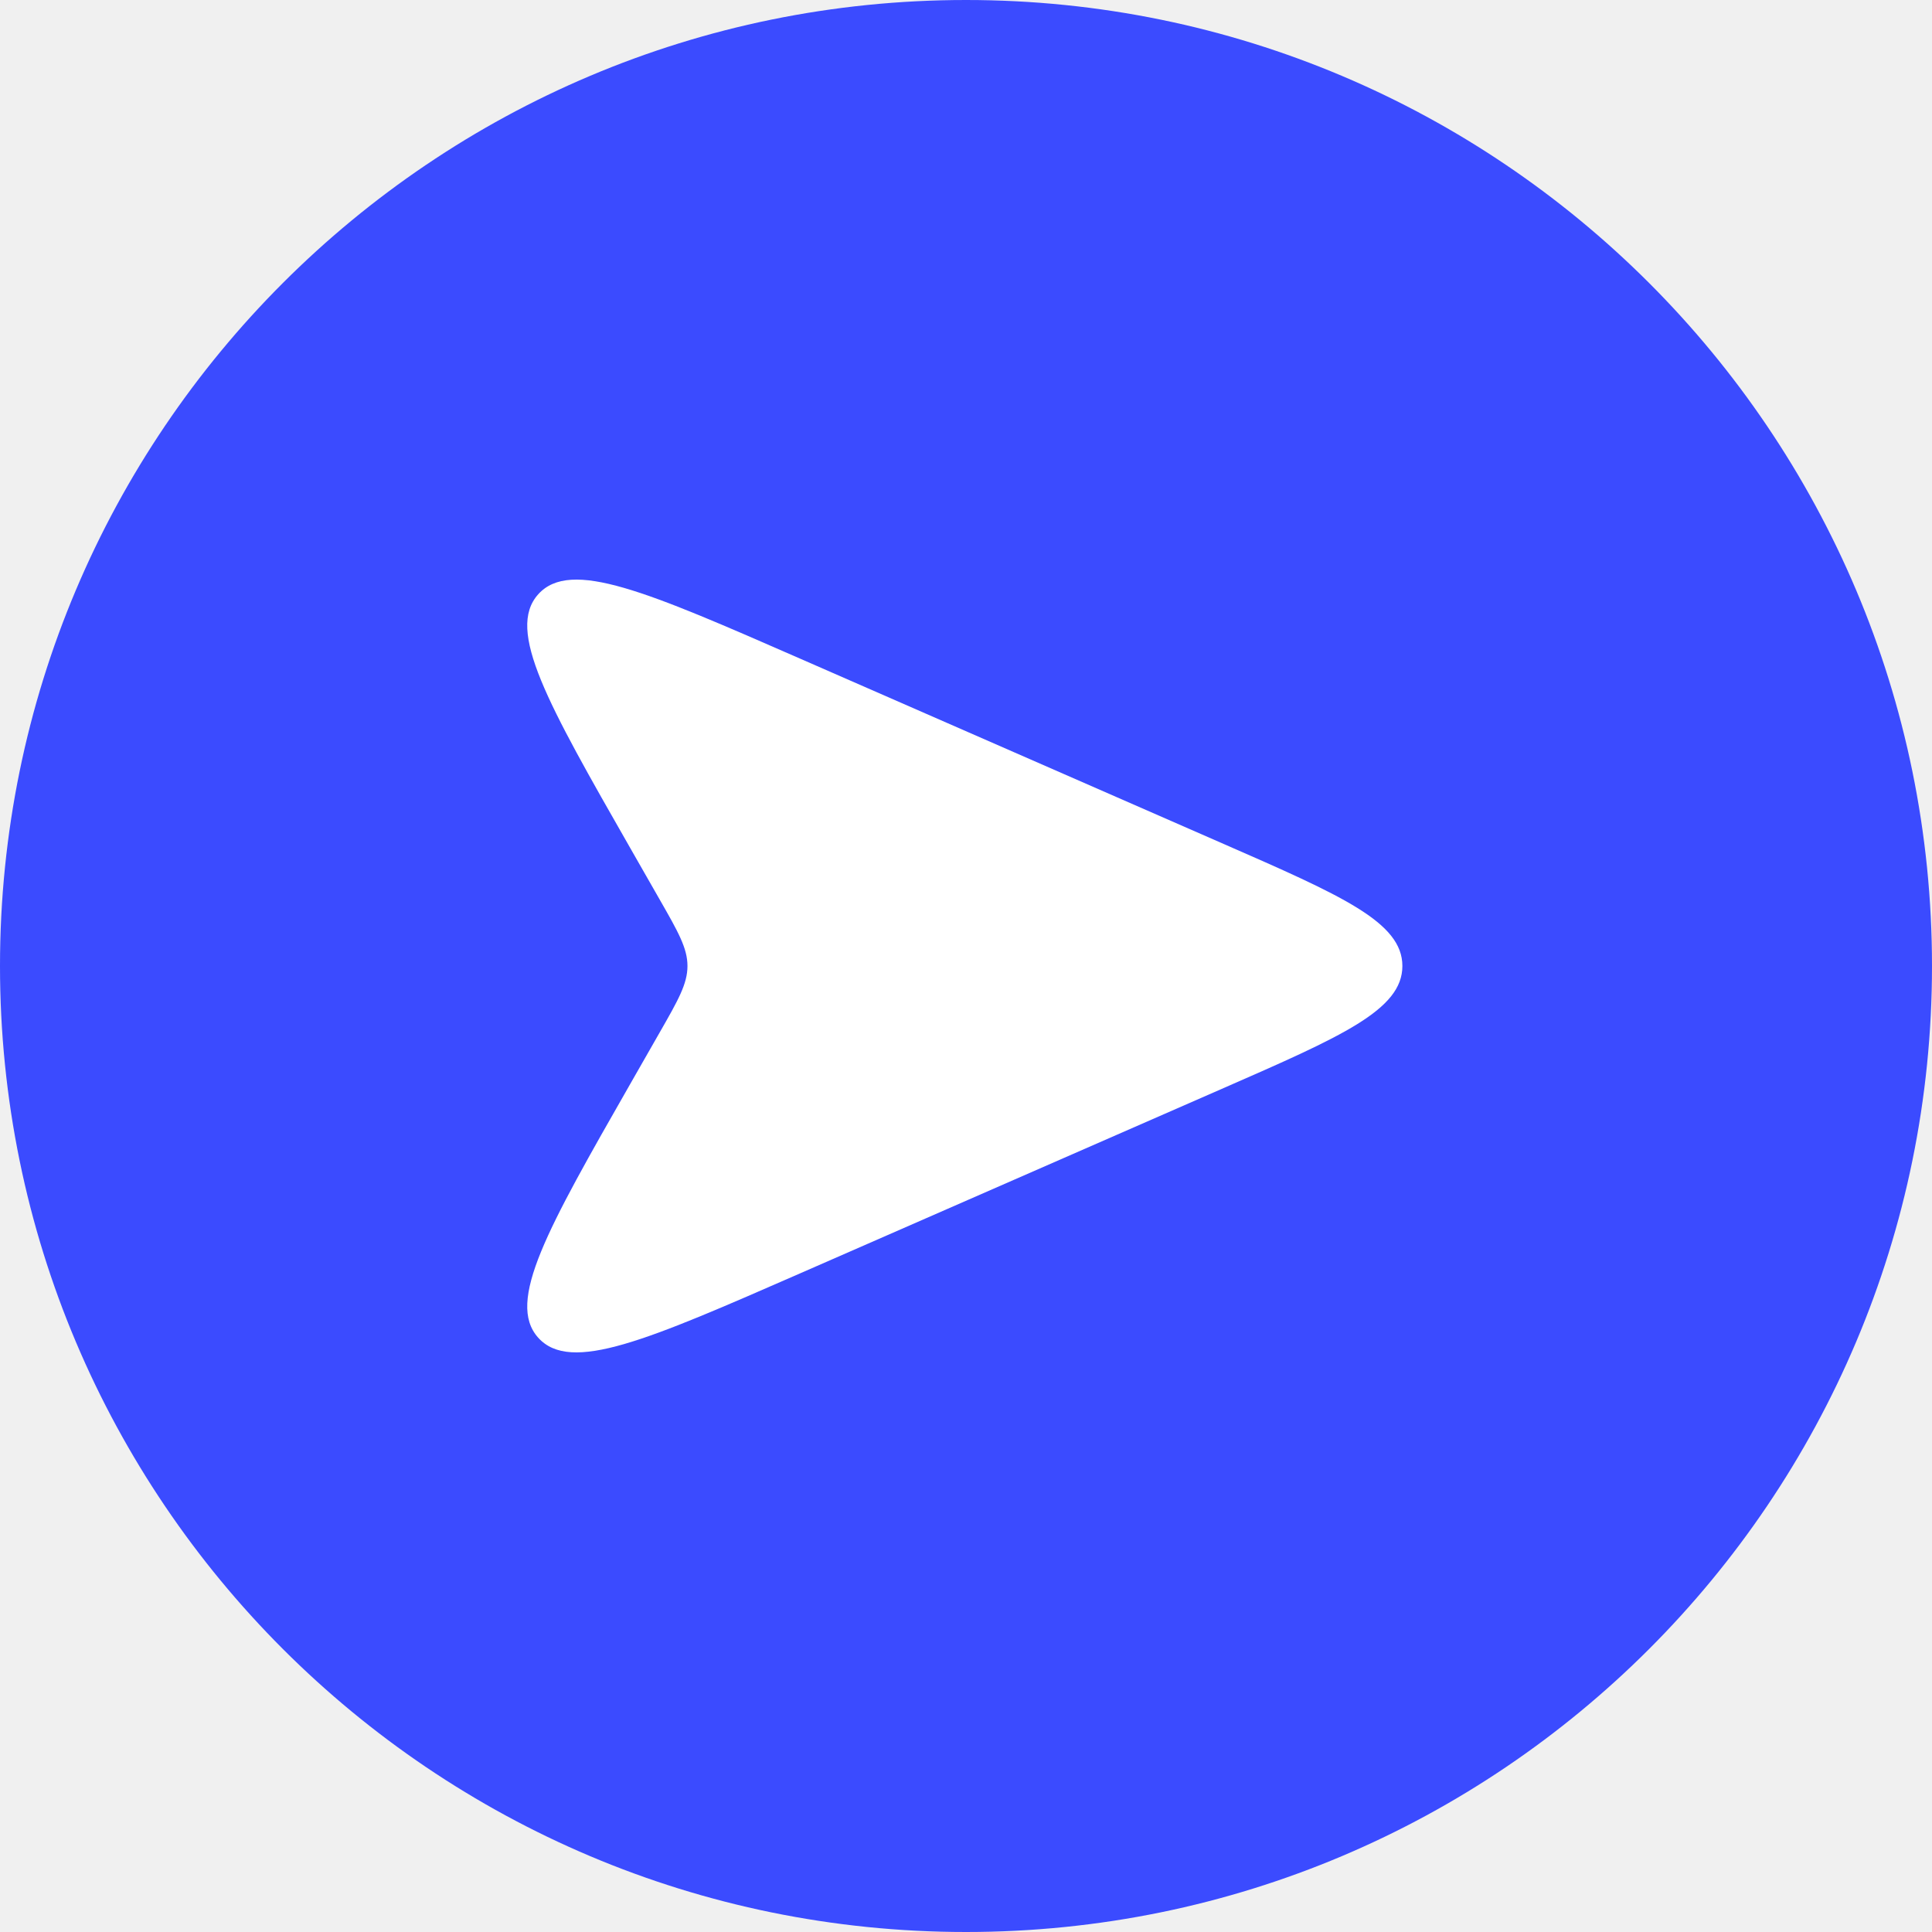
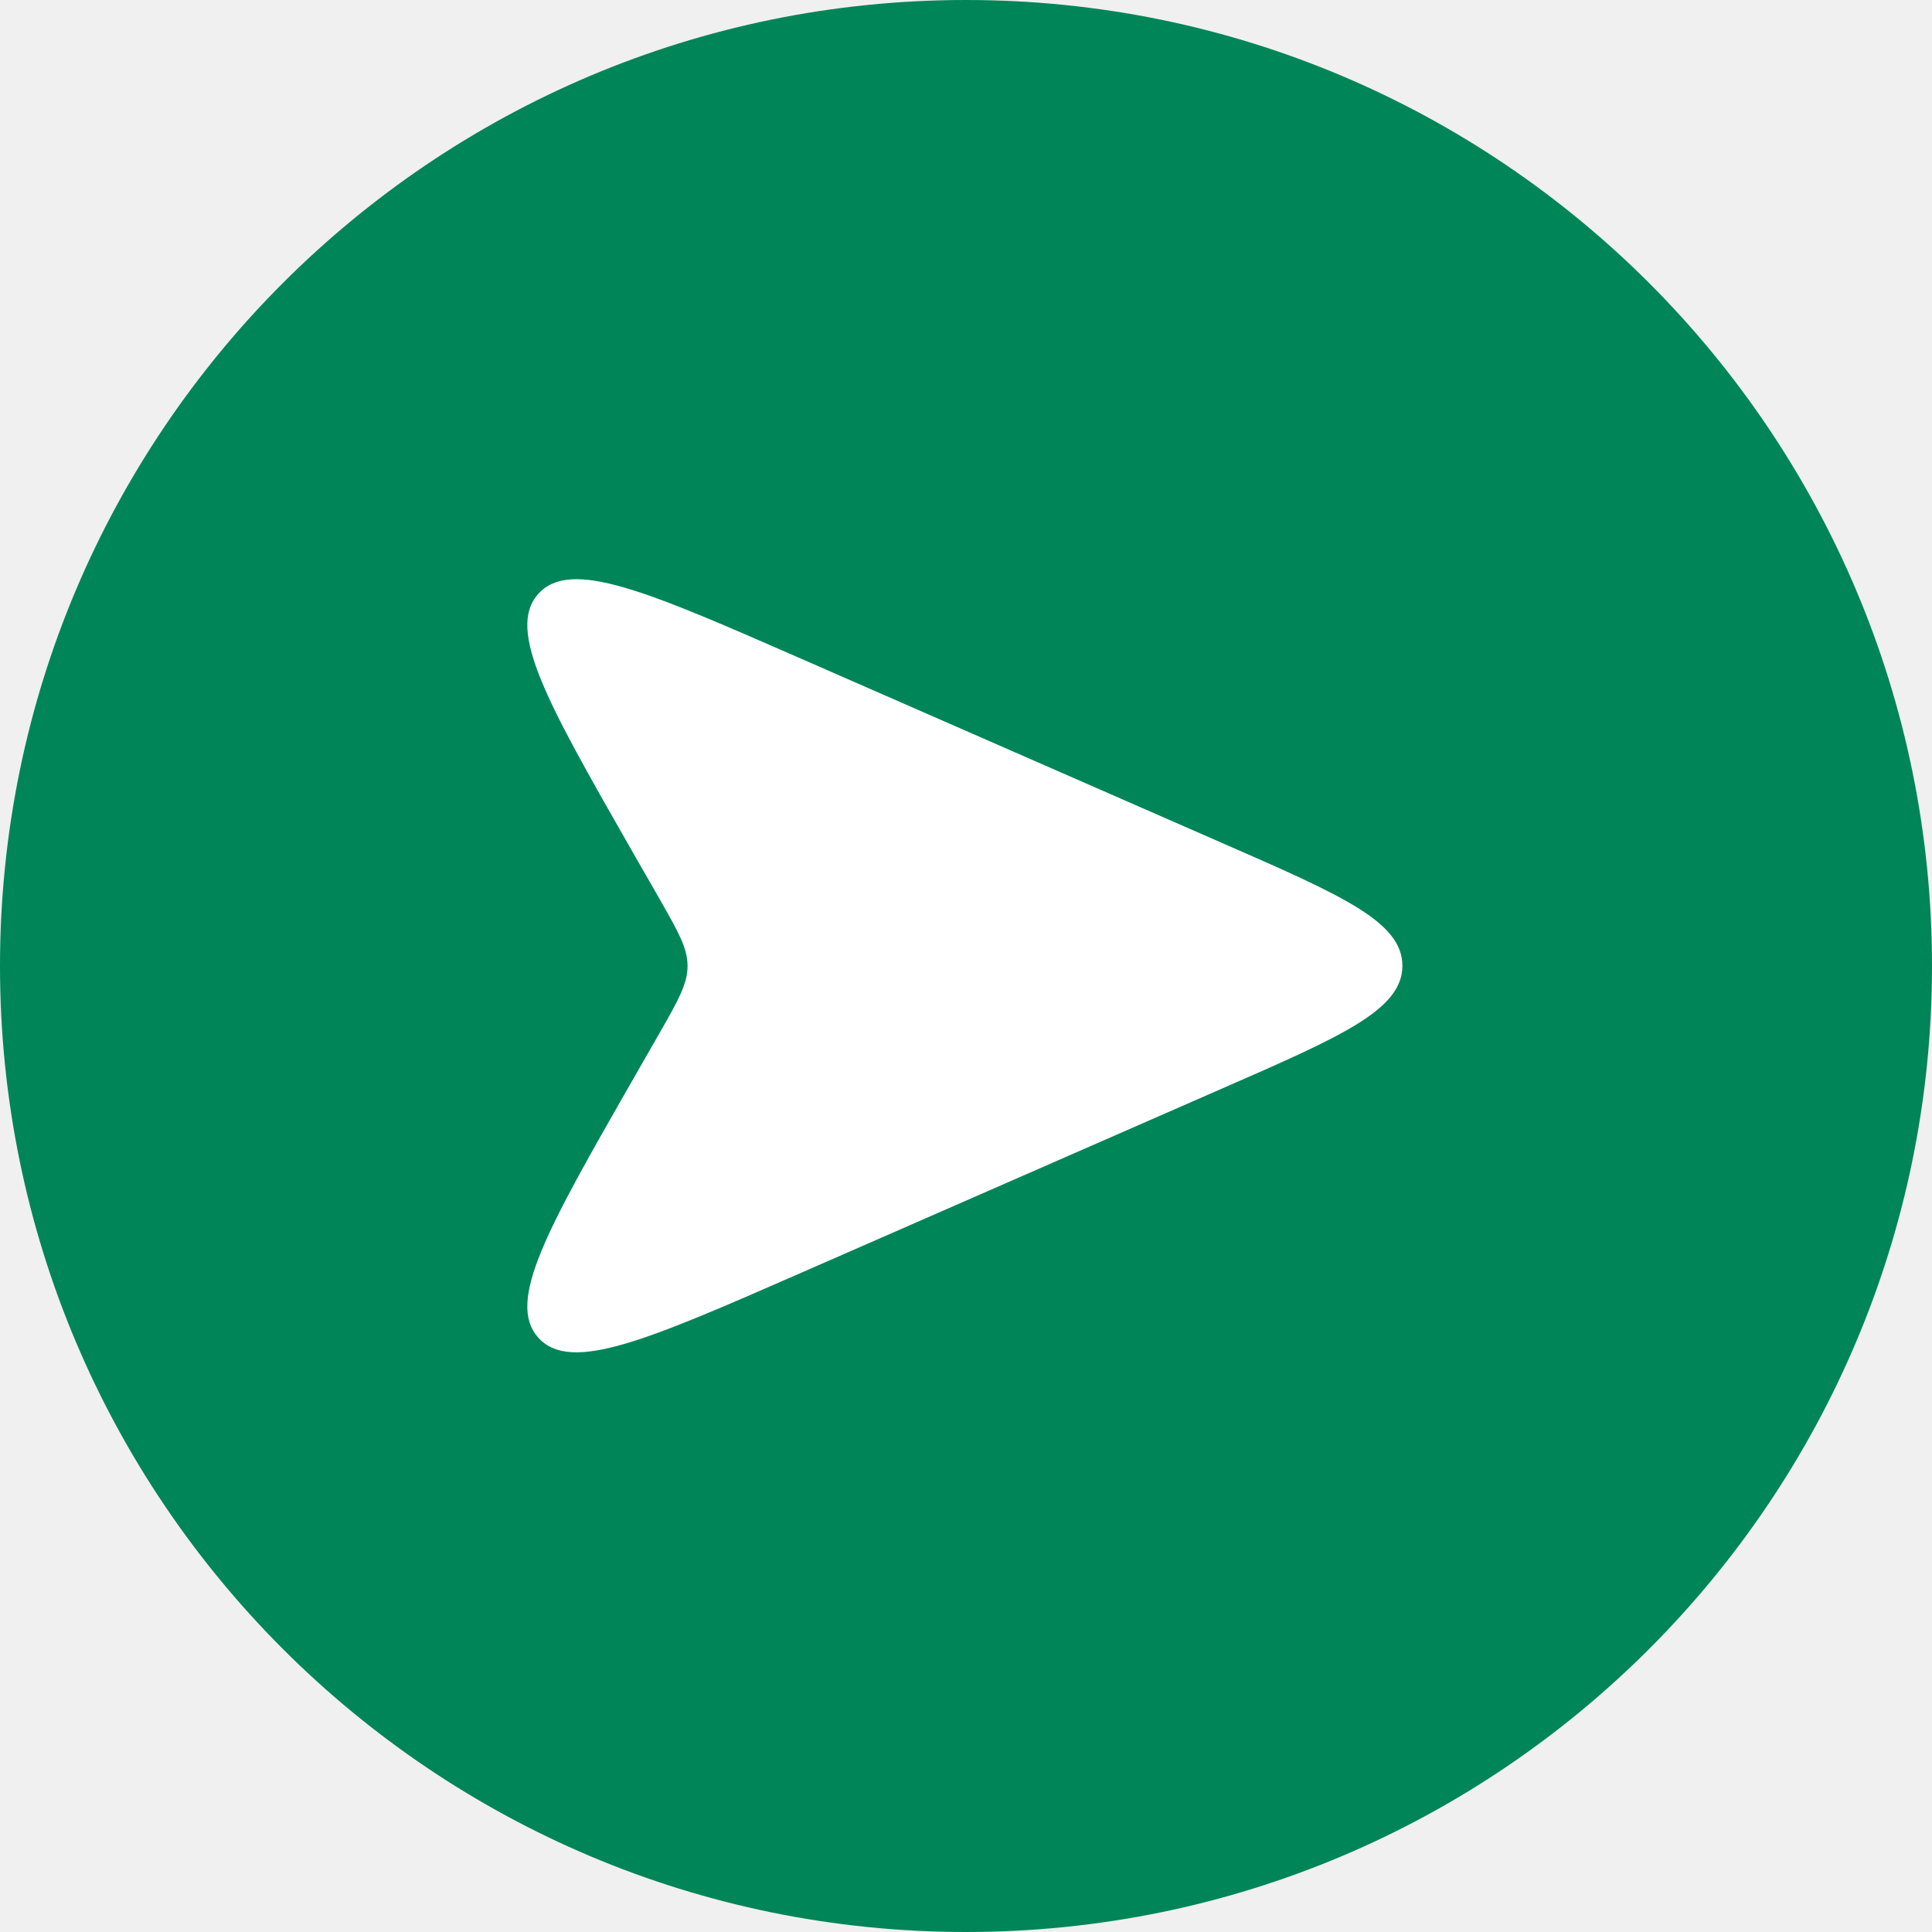
- <svg xmlns="http://www.w3.org/2000/svg" width="800px" height="800px" viewBox="-2.4 -2.4 28.80 28.80" fill="none">
-   <g id="SVGRepo_bgCarrier" stroke-width="0">
-     <rect x="-2.4" y="-2.4" width="28.80" height="28.80" rx="14.4" fill="#3b4bff" strokewidth="0" />
+ <svg xmlns="http://www.w3.org/2000/svg" version="1.1" id="Layer_1" x="0px" y="0px" viewBox="0 0 800 800" style="enable-background:new 0 0 800 800;" xml:space="preserve">
+   <style type="text/css">
+ 	.st0{fill:#008558;}
+ 	.st1{fill:#FFFFFF;}
+ </style>
+   <g id="SVGRepo_bgCarrier">
+     <path class="st0" d="M400,0L400,0c220.9,0,400,179.1,400,400l0,0c0,220.9-179.1,400-400,400l0,0C179.1,800,0,620.9,0,400l0,0   C0,179.1,179.1,0,400,0z" />
  </g>
-   <g id="SVGRepo_tracerCarrier" stroke-linecap="round" stroke-linejoin="round" />
+   <g id="SVGRepo_tracerCarrier">
+ </g>
  <g id="SVGRepo_iconCarrier">
-     <path d="M6.998 10.247L7.433 11.008C7.71 11.492 7.848 11.734 7.848 12C7.848 12.266 7.71 12.508 7.433 12.992L7.433 12.992L6.998 13.753C5.76 15.92 5.141 17.004 5.623 17.541C6.106 18.078 7.25 17.578 9.536 16.578L15.812 13.832C17.607 13.047 18.505 12.654 18.505 12C18.505 11.346 17.607 10.953 15.812 10.168L9.536 7.422C7.25 6.422 6.106 5.922 5.623 6.459C5.141 6.996 5.76 8.08 6.998 10.247Z" fill="#ffffff" />
+     <path class="st1" d="M261.1,351.3l12.1,21.1c7.7,13.5,11.5,20.2,11.5,27.6s-3.8,14.1-11.5,27.6l0,0l-12.1,21.1   c-34.4,60.2-51.6,90.3-38.2,105.2s45.2,1,108.7-26.8l174.3-76.3c49.9-21.8,74.8-32.7,74.8-50.9c0-18.2-24.9-29.1-74.8-50.9   l-174.3-76.3c-63.5-27.8-95.3-41.7-108.7-26.8C209.5,260.8,226.7,291.1,261.1,351.3z" />
  </g>
</svg>
